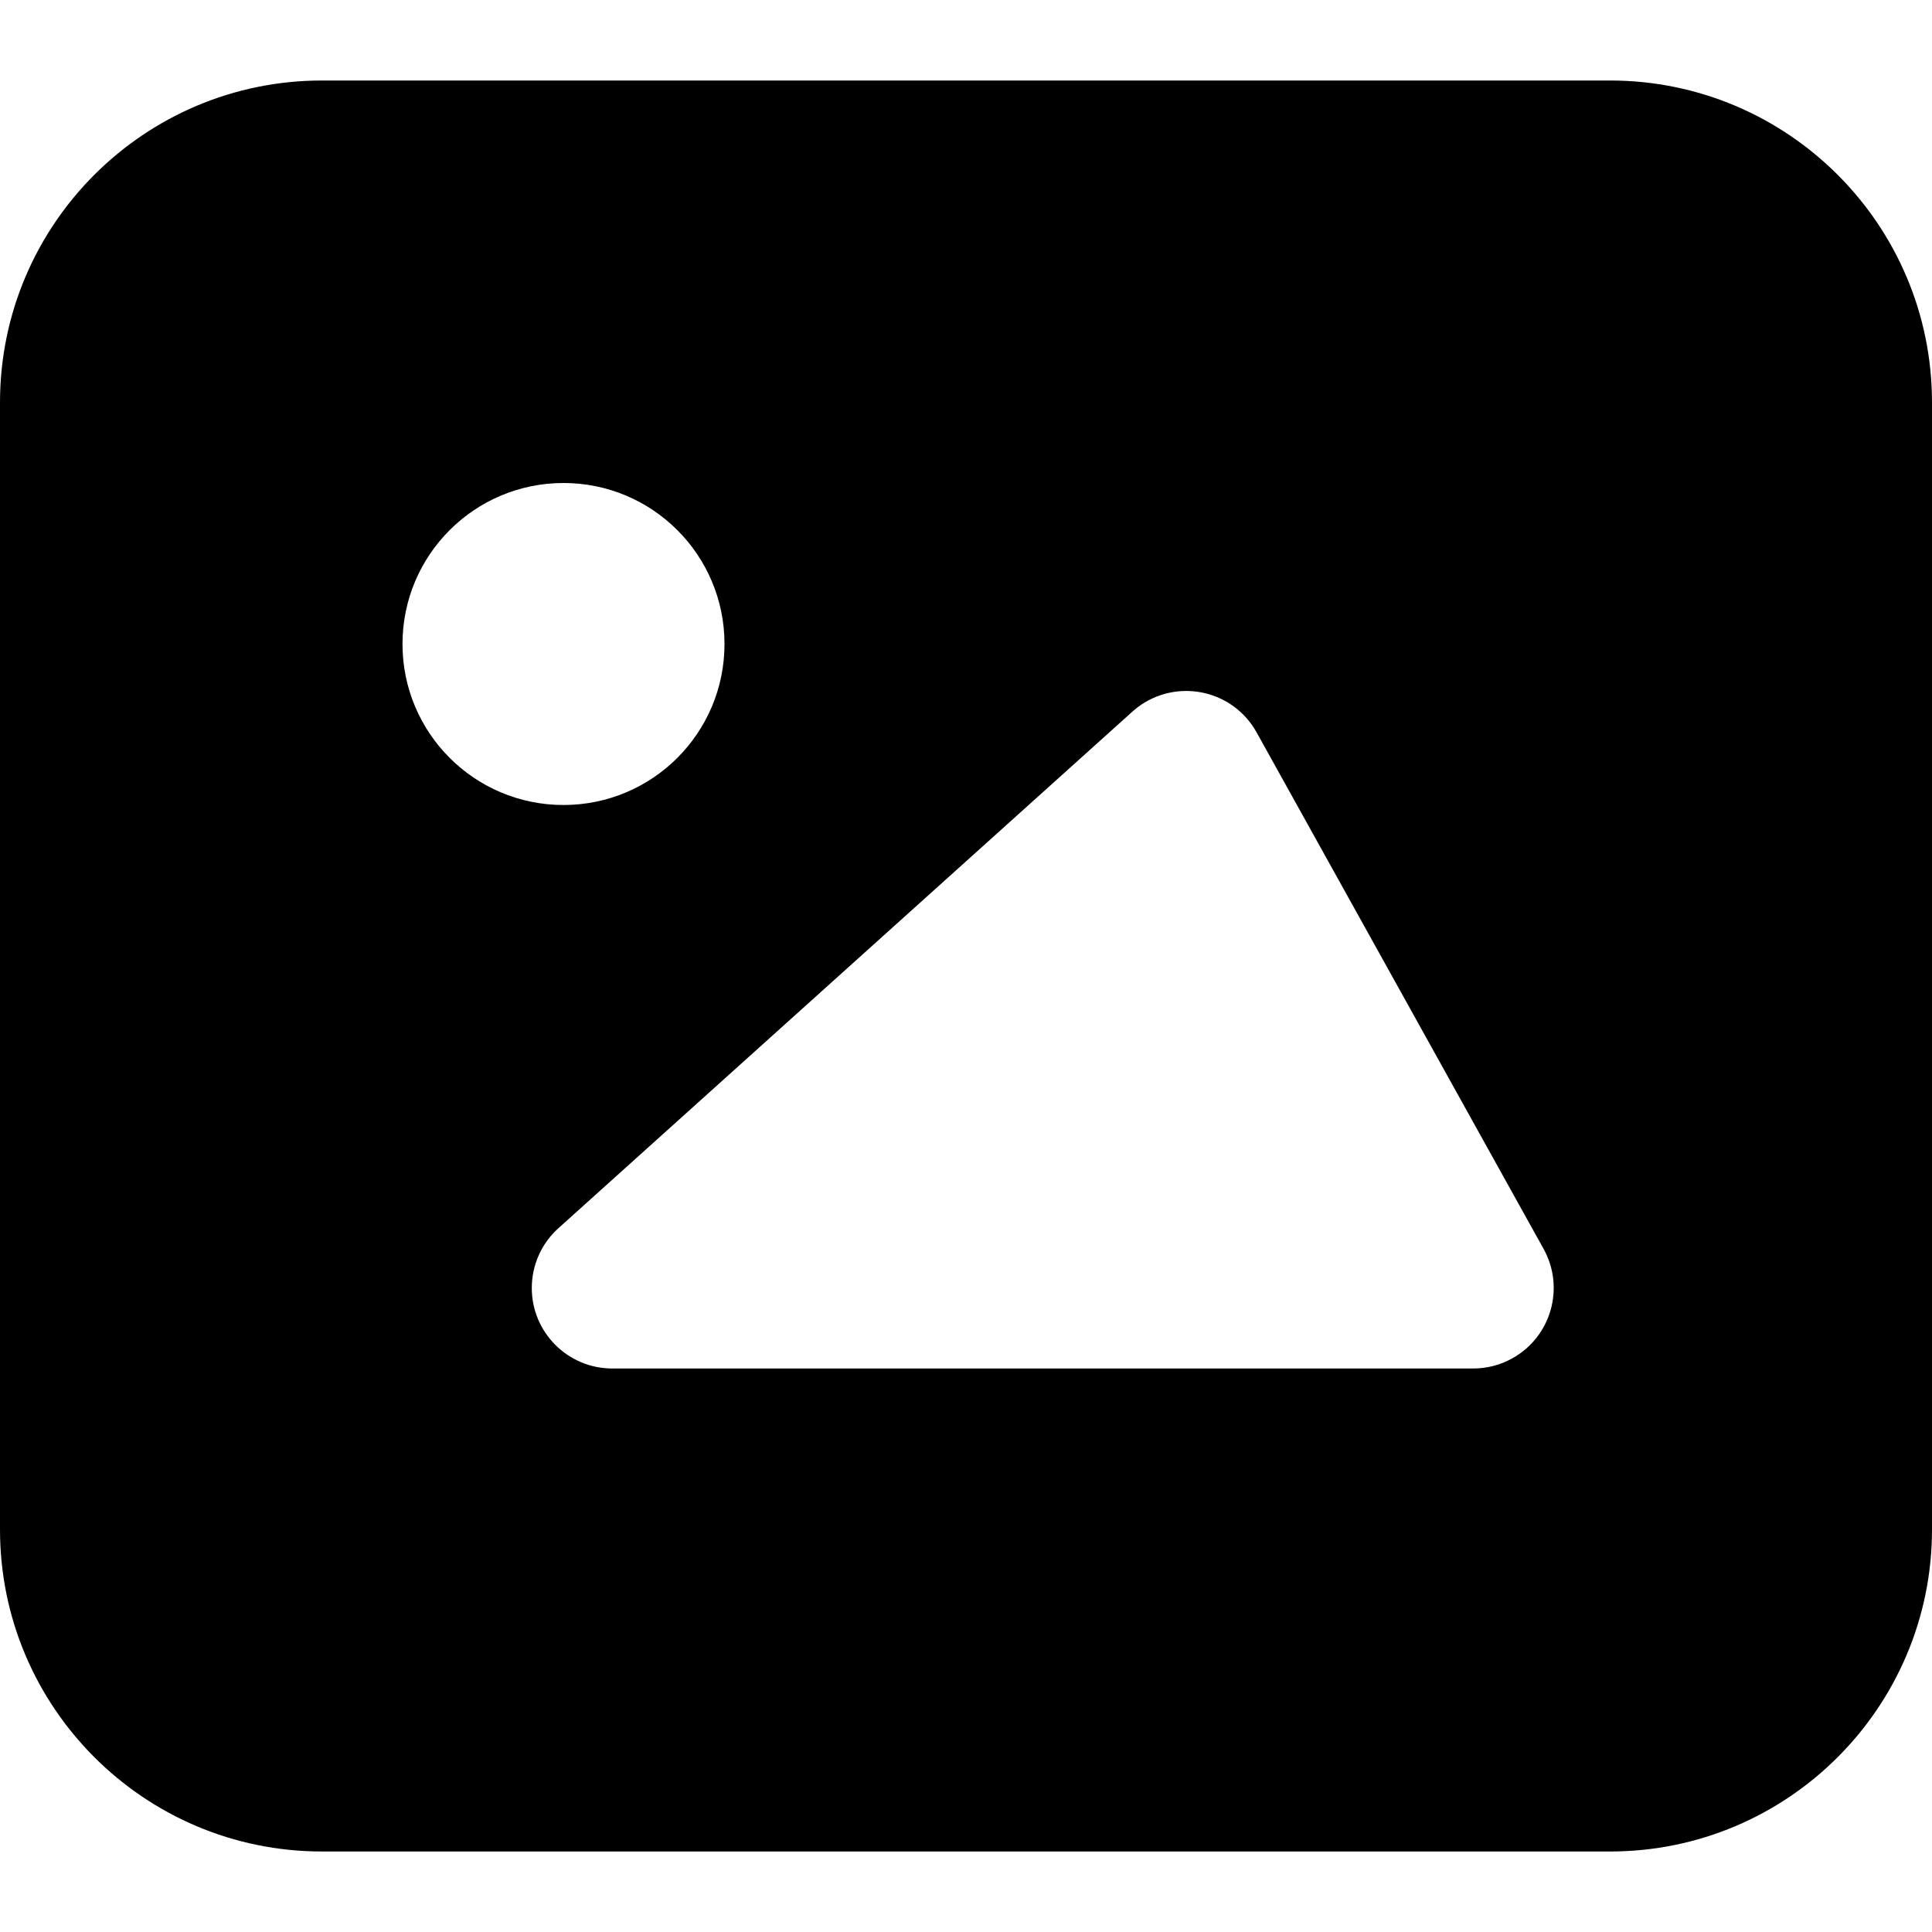
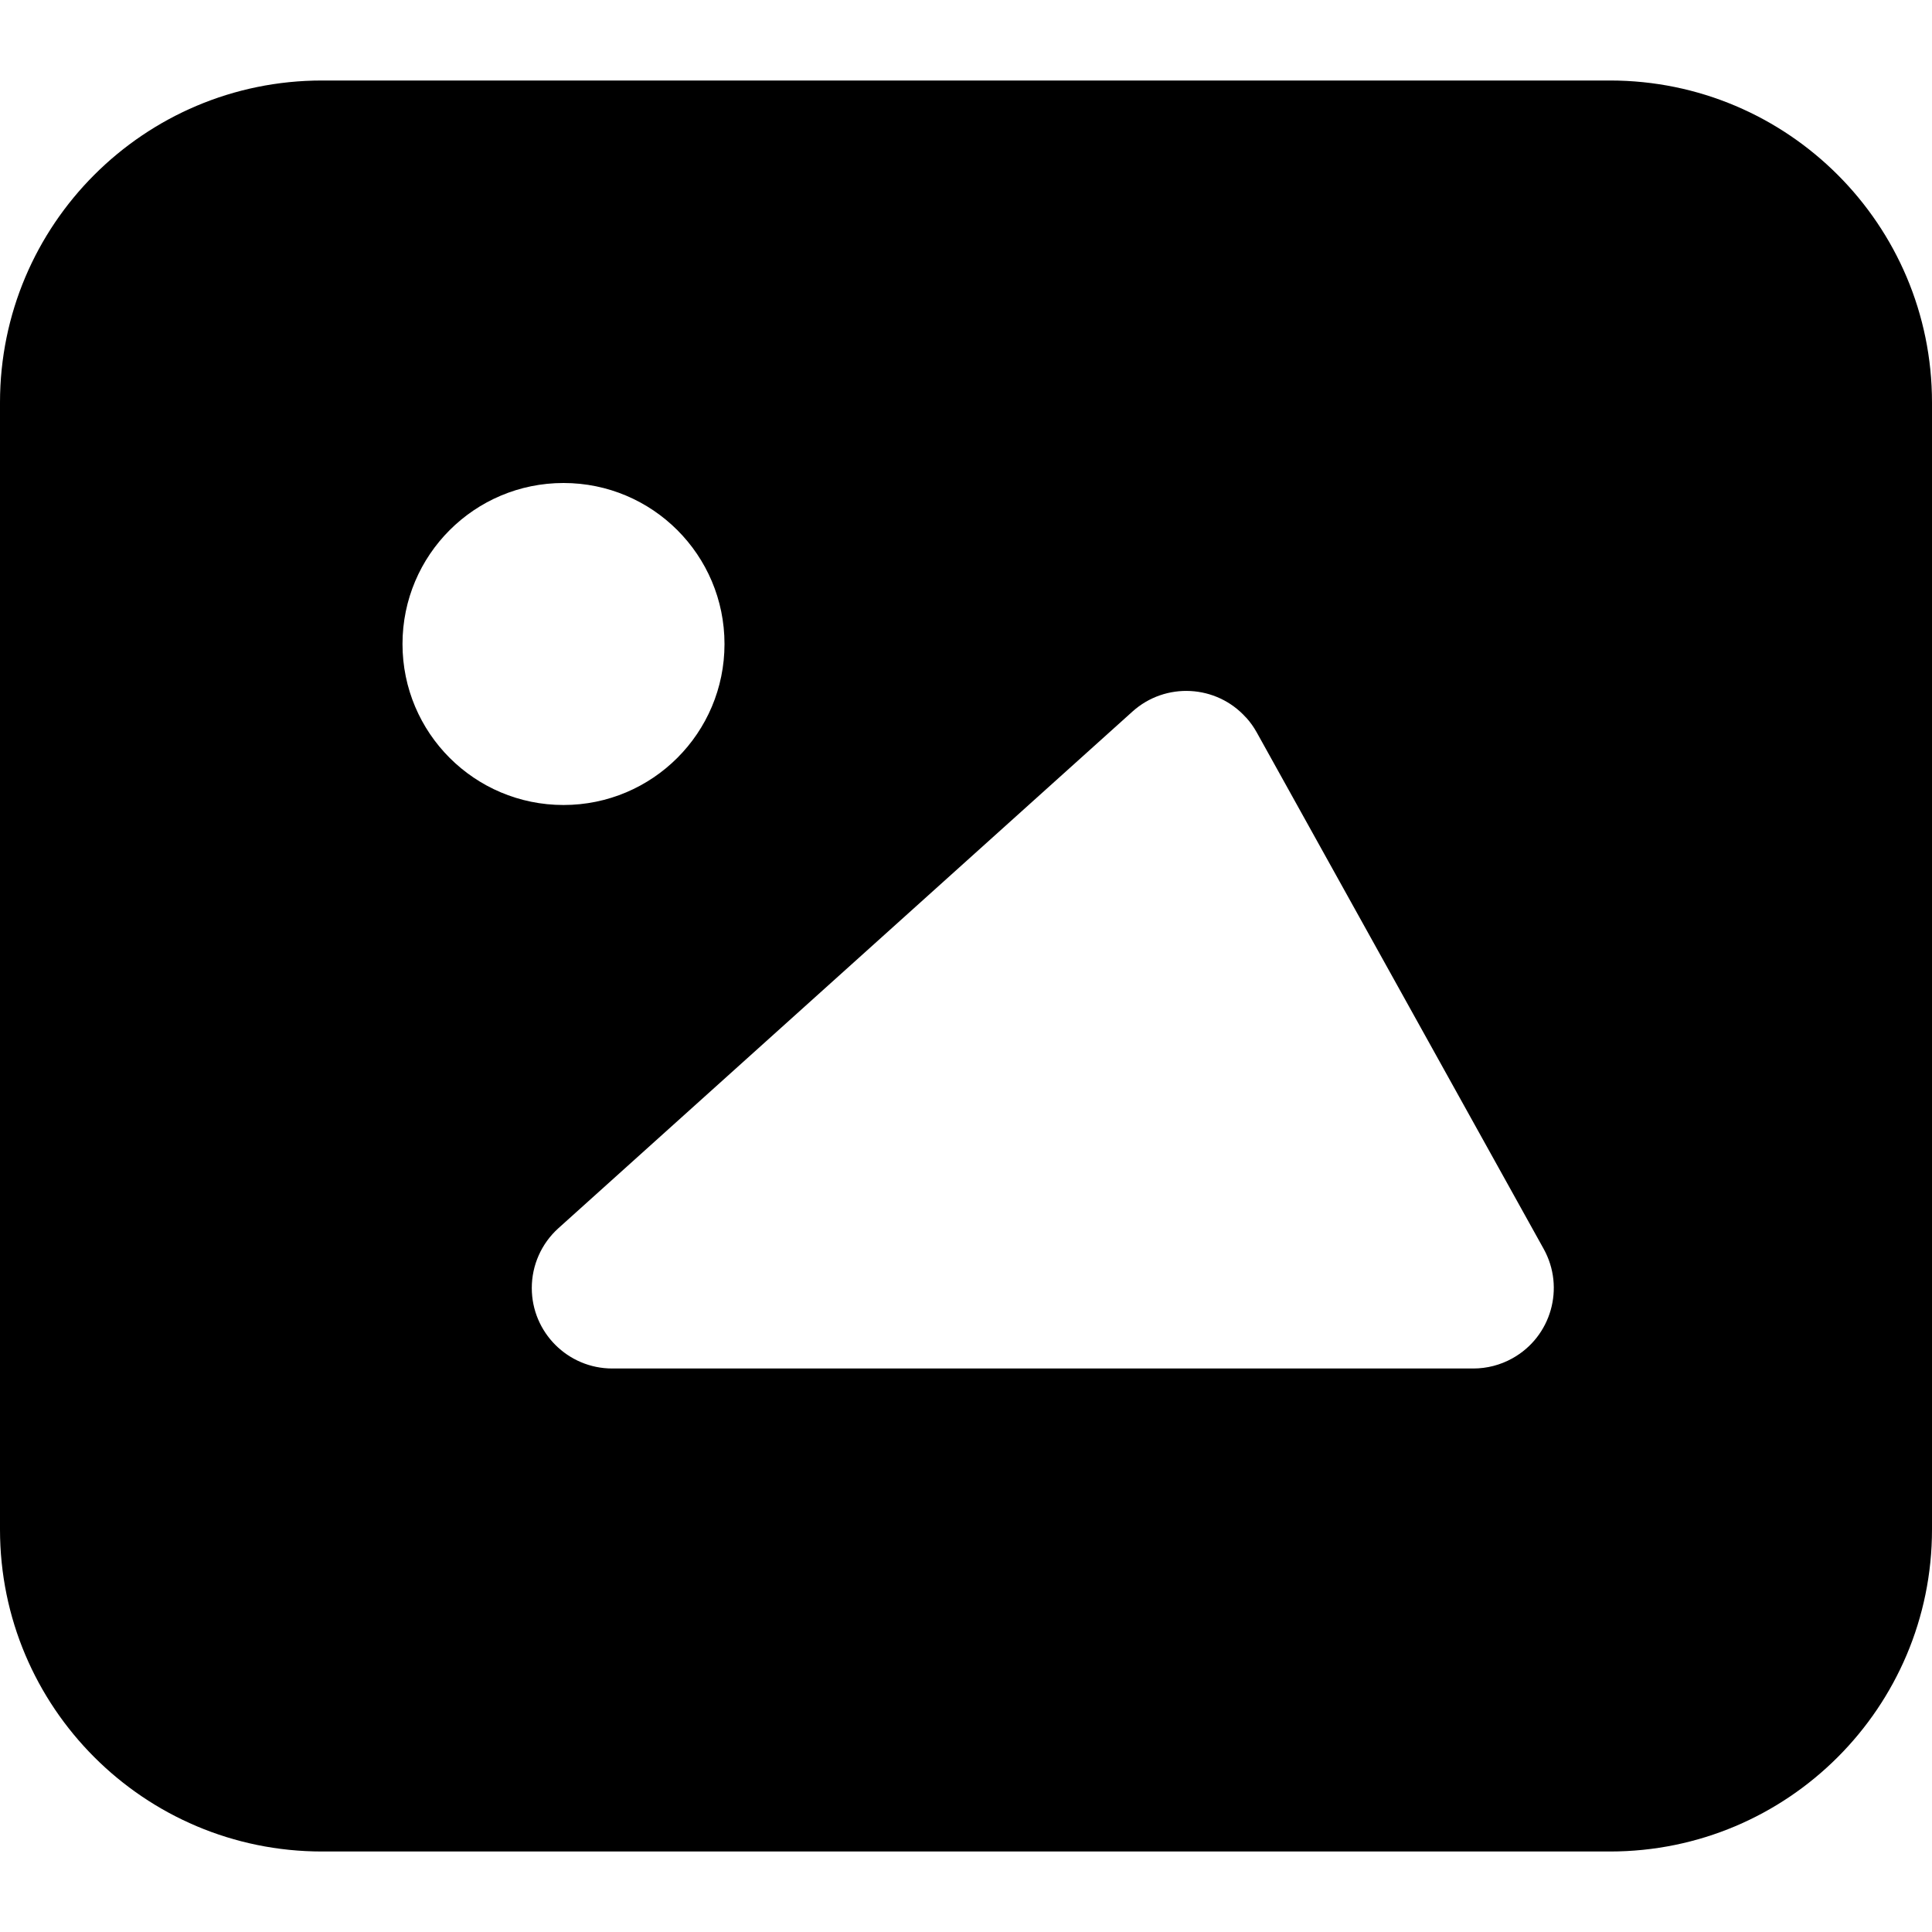
- <svg xmlns="http://www.w3.org/2000/svg" width="24" height="24" viewBox="0 0 24 24">
-   <path fill-rule="evenodd" d="M20,1 C22.209,1 24,2.791 24,5 L24,19 C24,21.209 22.209,23 20,23 L4,23 C1.791,23 2.705415e-16,21.209 0,19 L0,5 C-2.705415e-16,2.791 1.791,1 4,1 L20,1 Z M15.479,8.914 C15.109,8.504 14.477,8.471 14.067,8.84 L14.067,8.84 L6.937,15.257 C6.726,15.446 6.606,15.717 6.606,16 C6.606,16.552 7.054,17 7.606,17 L7.606,17 L18.3,17 C18.47,17 18.638,16.957 18.786,16.874 C19.269,16.606 19.443,15.997 19.175,15.514 L19.175,15.514 L15.61,9.098 C15.573,9.032 15.529,8.97 15.479,8.914 Z M7,6 C5.895,6 5,6.895 5,8 C5,9.105 5.895,10 7,10 C8.105,10 9,9.105 9,8 C9,6.895 8.105,6 7,6 Z" />
+ <svg xmlns="http://www.w3.org/2000/svg" height="24" viewBox="0 0 24 24" width="24">
+   <path d="m20 1c2.209 0 4 1.791 4 4v14c0 2.209-1.791 4-4 4h-16c-2.209 0-4-1.791-4-4v-14c0-2.209 1.791-4 4-4zm-4.521 7.914c-.369-.411-1.002-.444-1.412-.074l-7.13 6.417c-.211.19-.331.46-.331.743 0 .552.448 1 1 1h10.695c.17 0 .337-.043.486-.126.483-.268.657-.877.389-1.36l-3.565-6.417c-.037-.066-.08-.127-.131-.183zm-8.479-2.914c-1.105 0-2 .895-2 2s.895 2 2 2 2-.895 2-2-.895-2-2-2z" fill-rule="evenodd" />
</svg>
